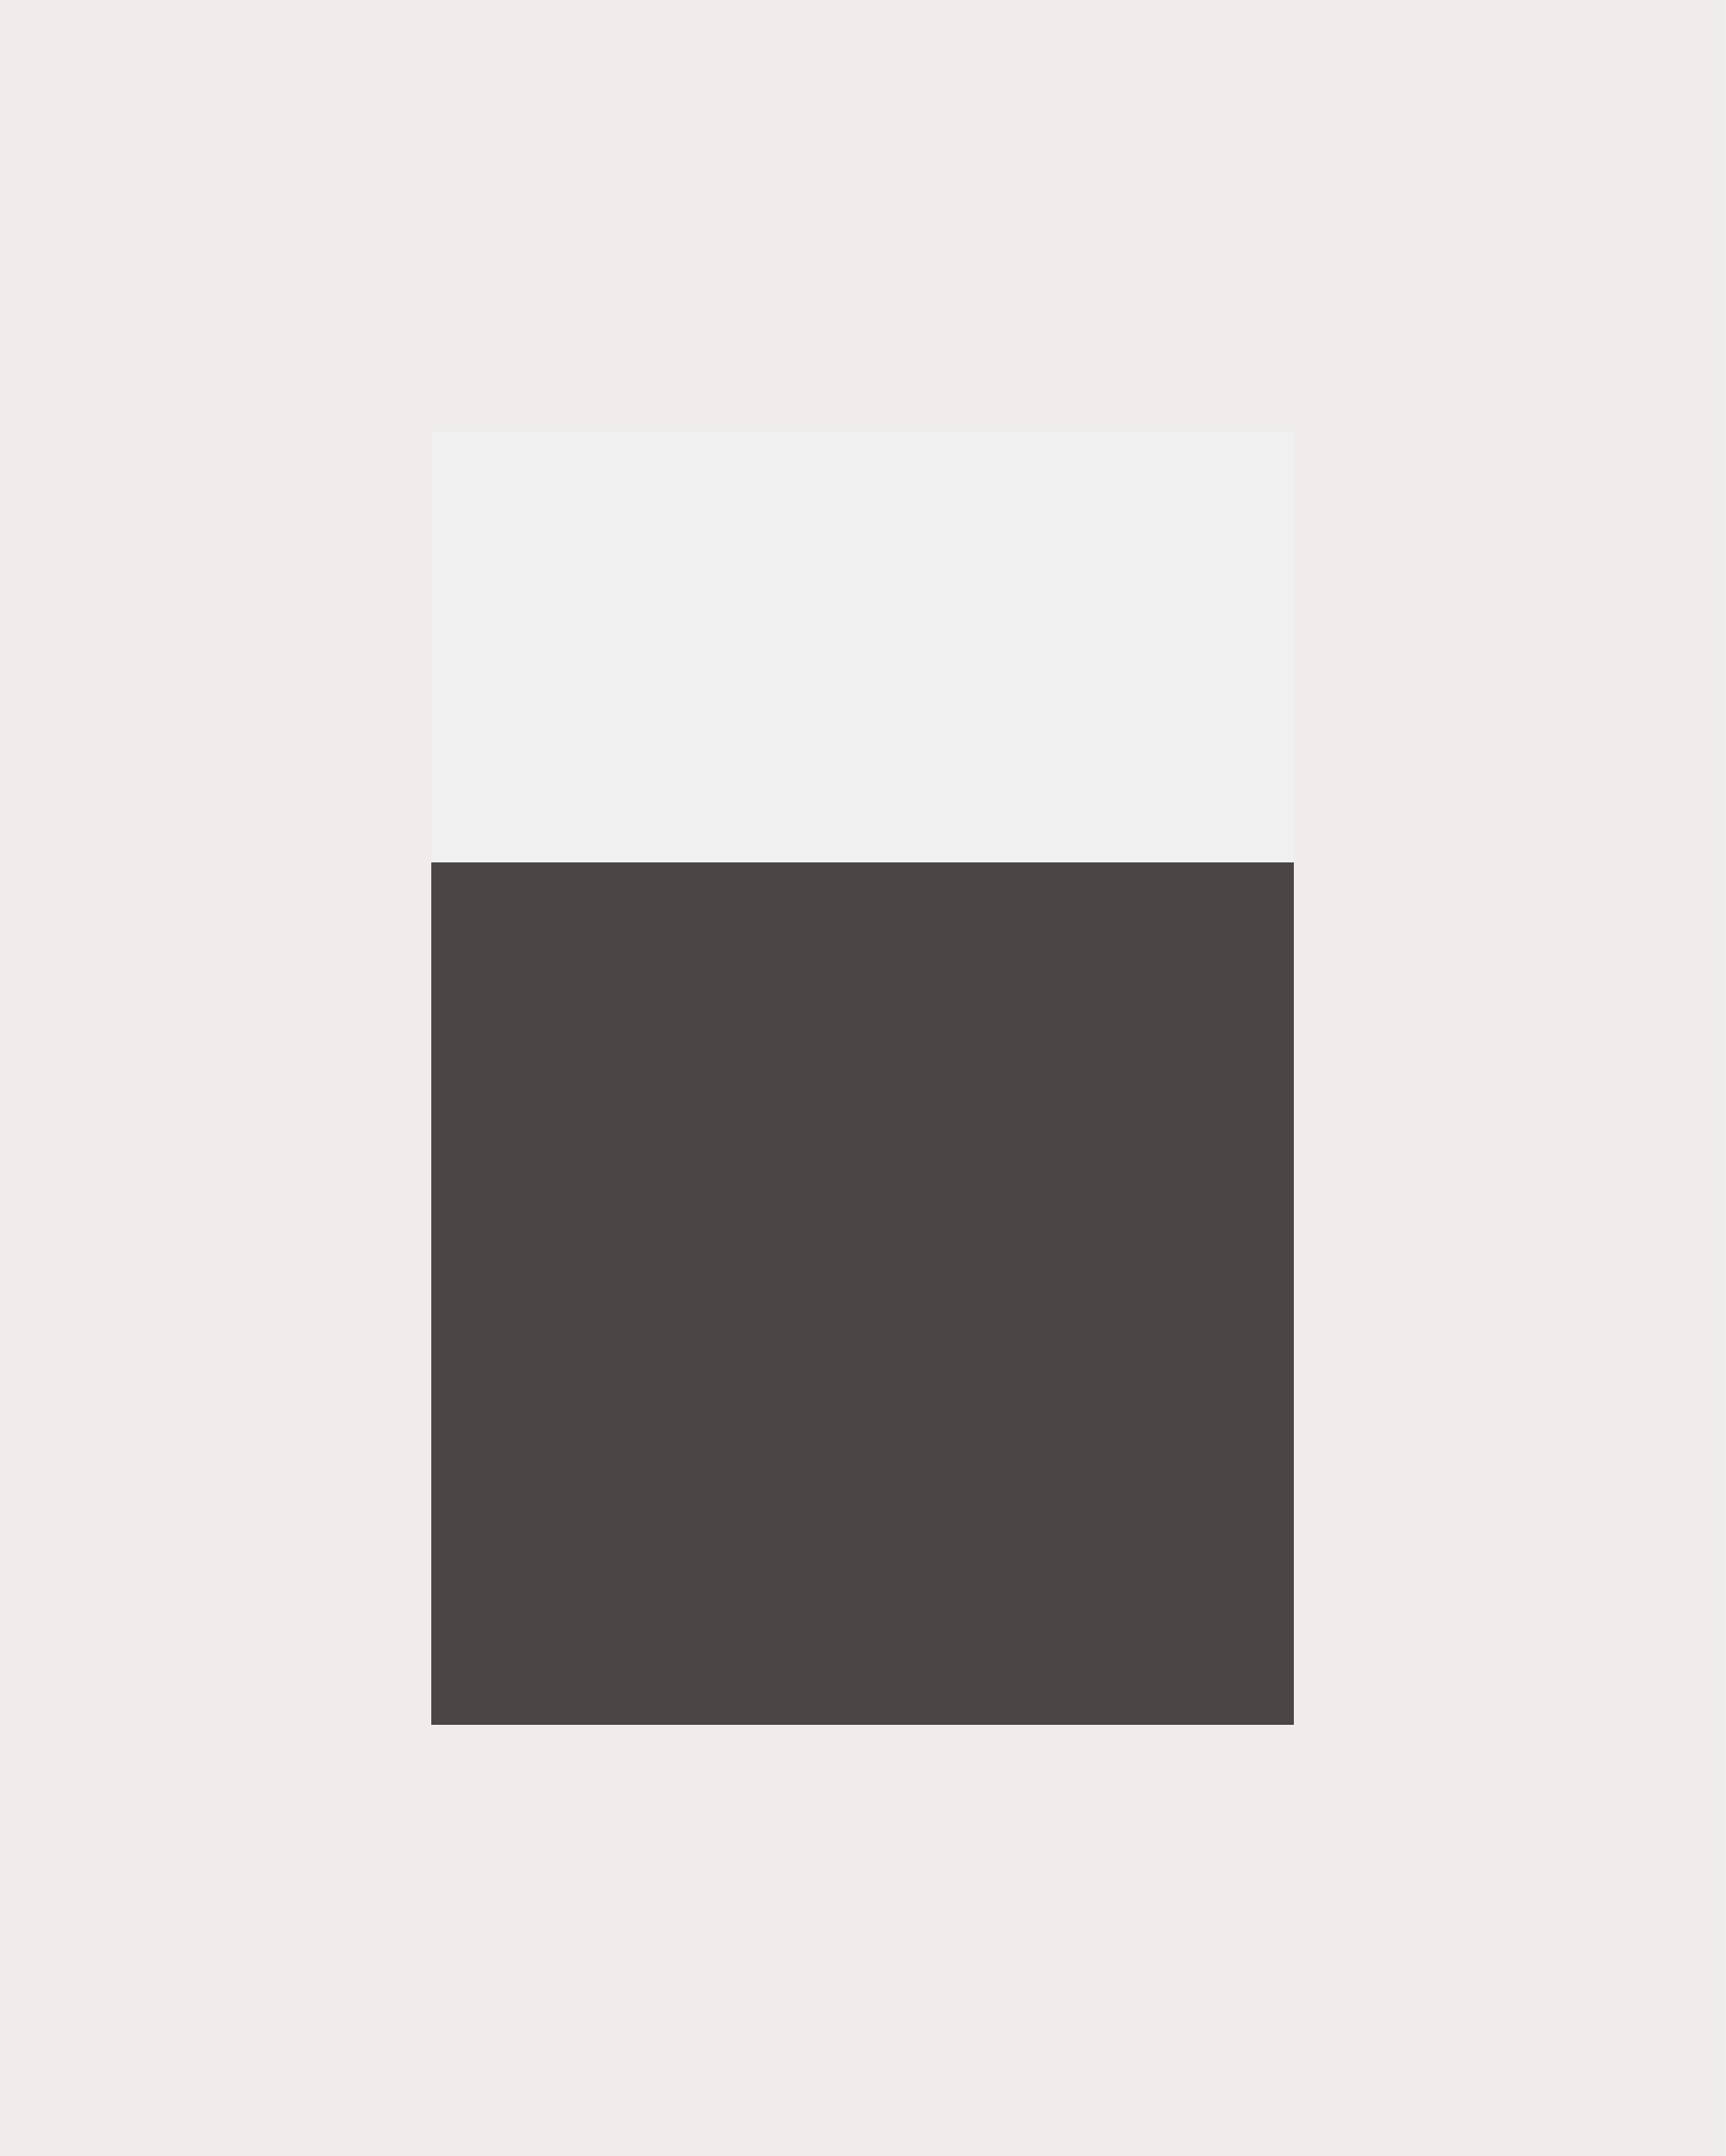
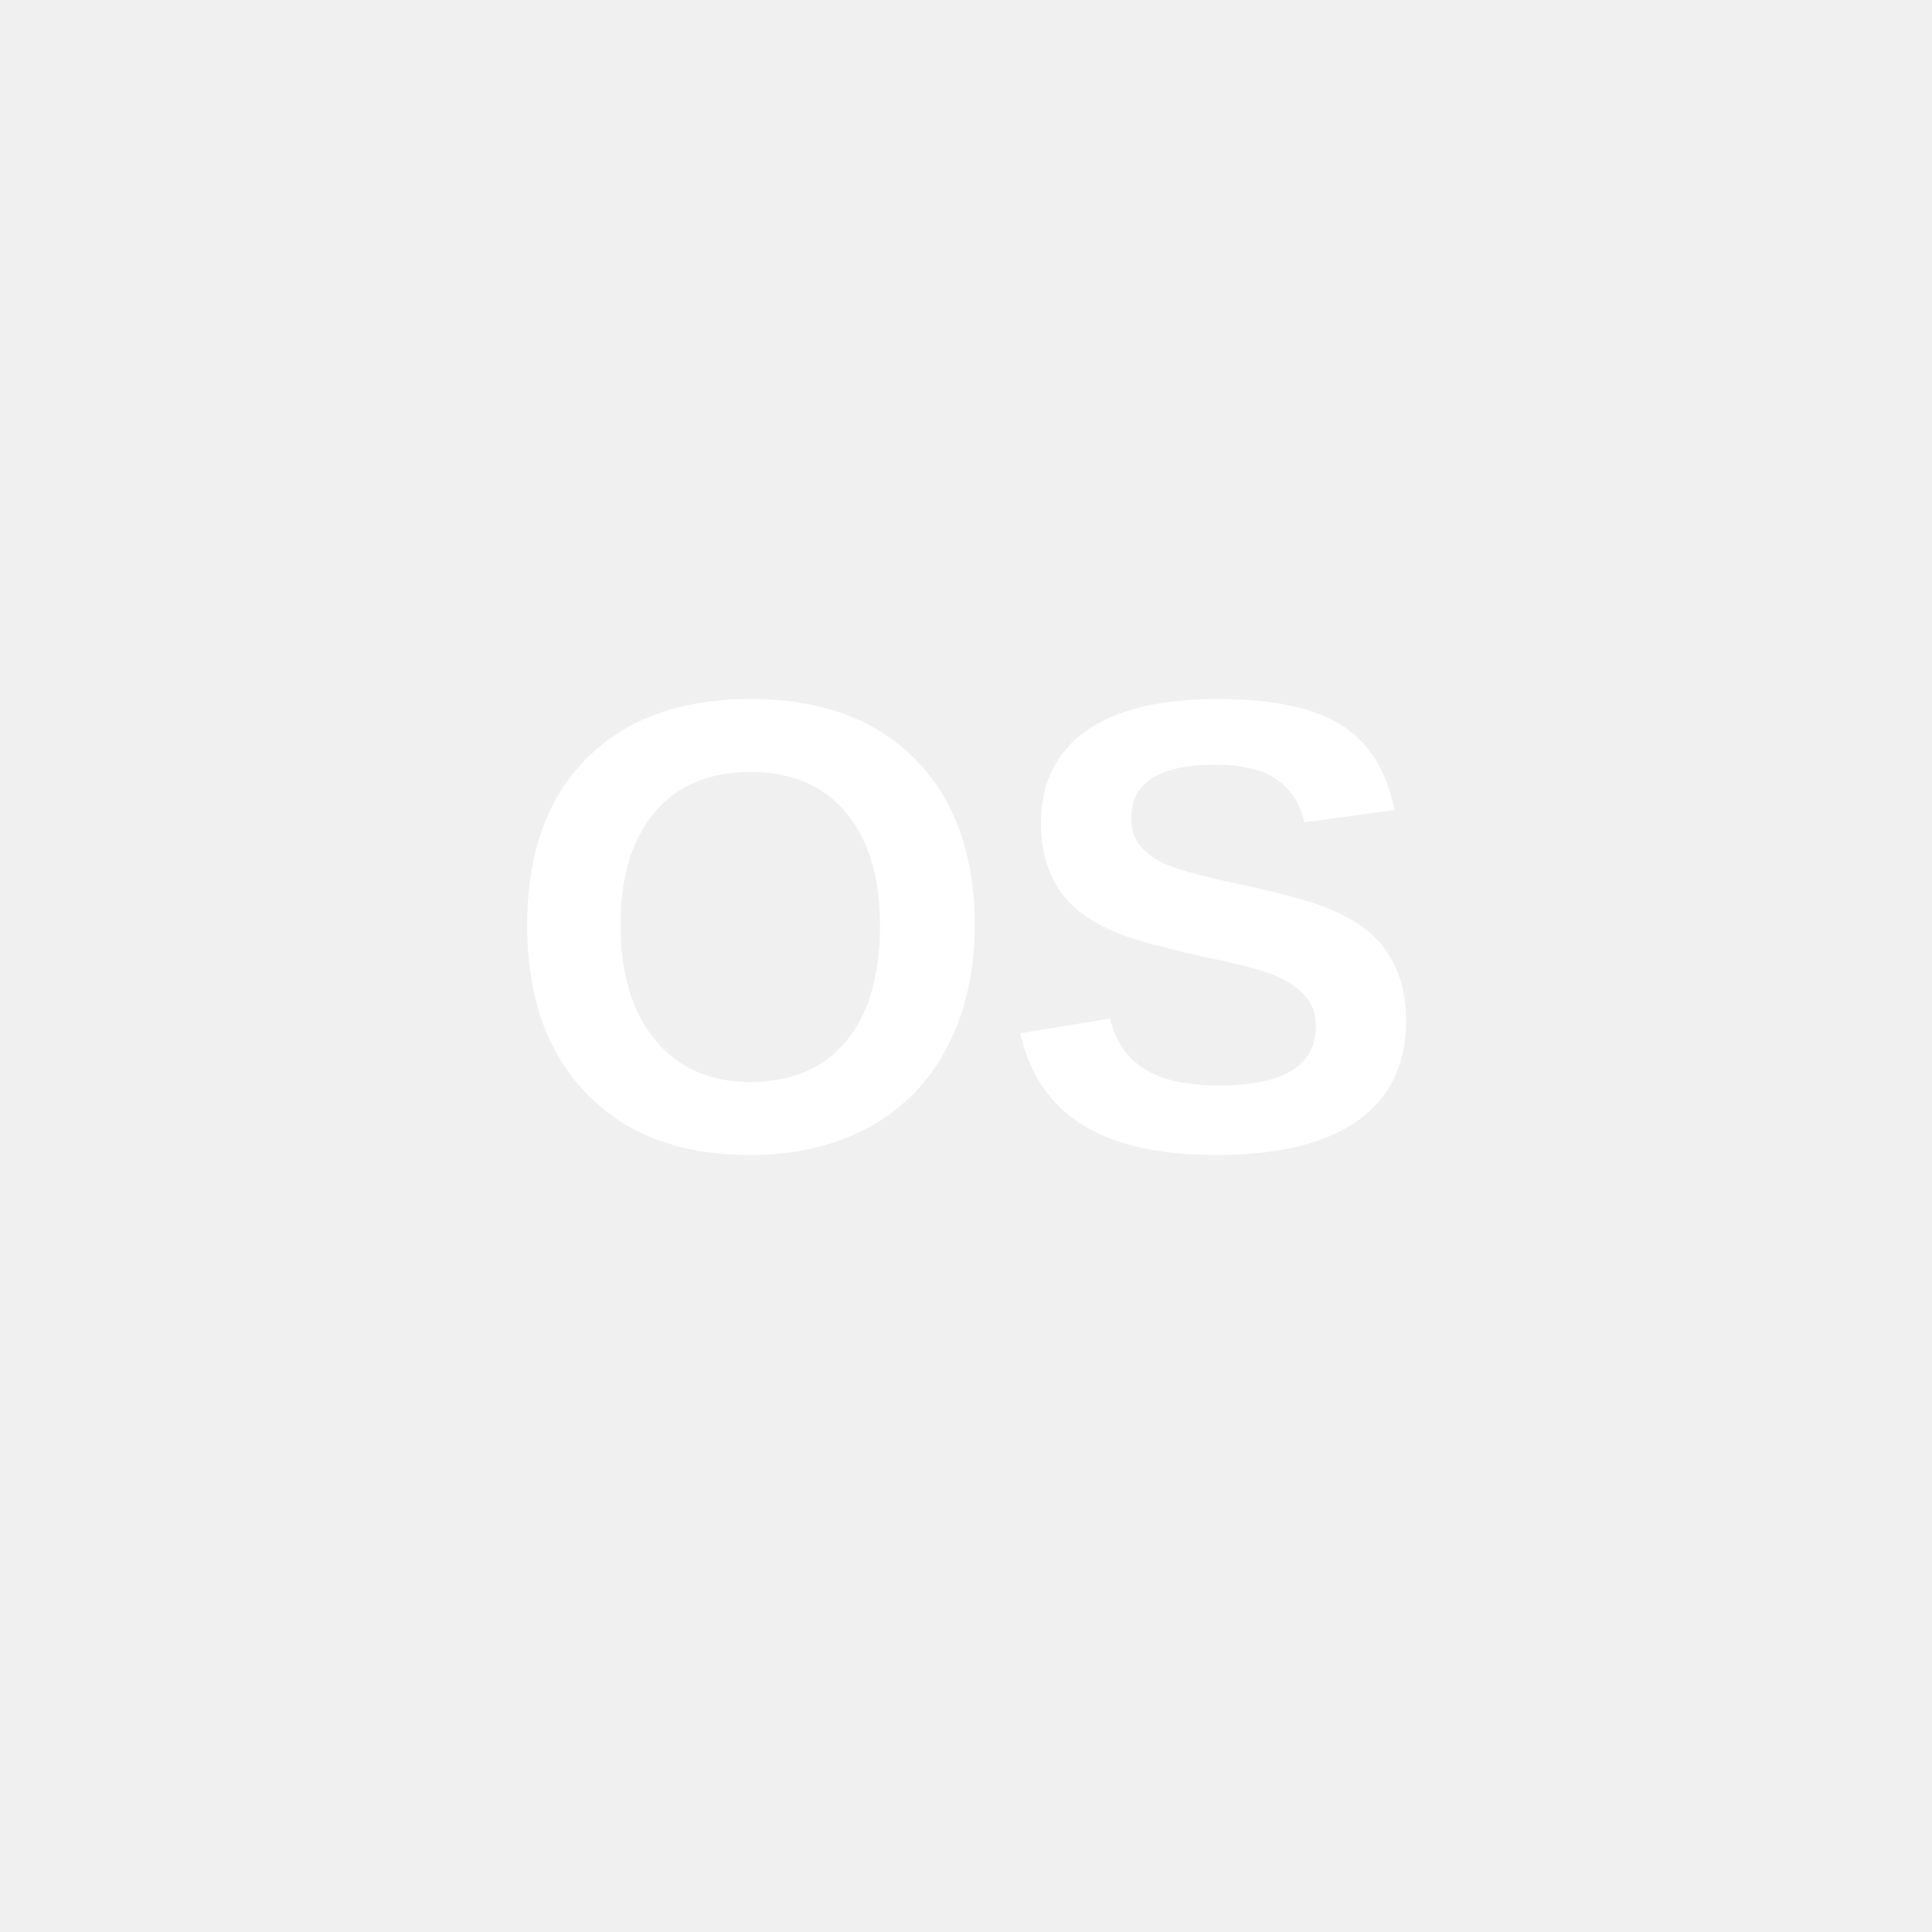
- <svg xmlns="http://www.w3.org/2000/svg" width="240" height="300" viewBox="0 0 240 300" fill="none">
-   <g clip-path="url(#clip0_1401_86283)">
-     <mask id="mask0_1401_86283" style="mask-type:luminance" maskUnits="userSpaceOnUse" x="0" y="0" width="240" height="300">
-       <path d="M240 0H0V300H240V0Z" fill="white" />
-     </mask>
-     <g mask="url(#mask0_1401_86283)">
-       <path d="M180 240H60V120H180V240Z" fill="#4B4646" />
-       <path d="M180 60H60V240H180V60ZM240 300H0V0H240V300Z" fill="#F1ECEC" />
-     </g>
-   </g>
-   <defs>
-     <clipPath id="clip0_1401_86283">
-       <rect width="240" height="300" fill="white" />
-     </clipPath>
-   </defs>
+ <svg xmlns="http://www.w3.org/2000/svg" width="512" height="512" viewBox="0 0 512 512">
+   <rect width="100%" height="100%" fill="transparent" />
+   <text x="50%" y="50%" font-family="Arial, sans-serif" font-size="170.667" font-weight="bold" fill="#ffffff" text-anchor="middle" dominant-baseline="middle">OS</text>
</svg>
